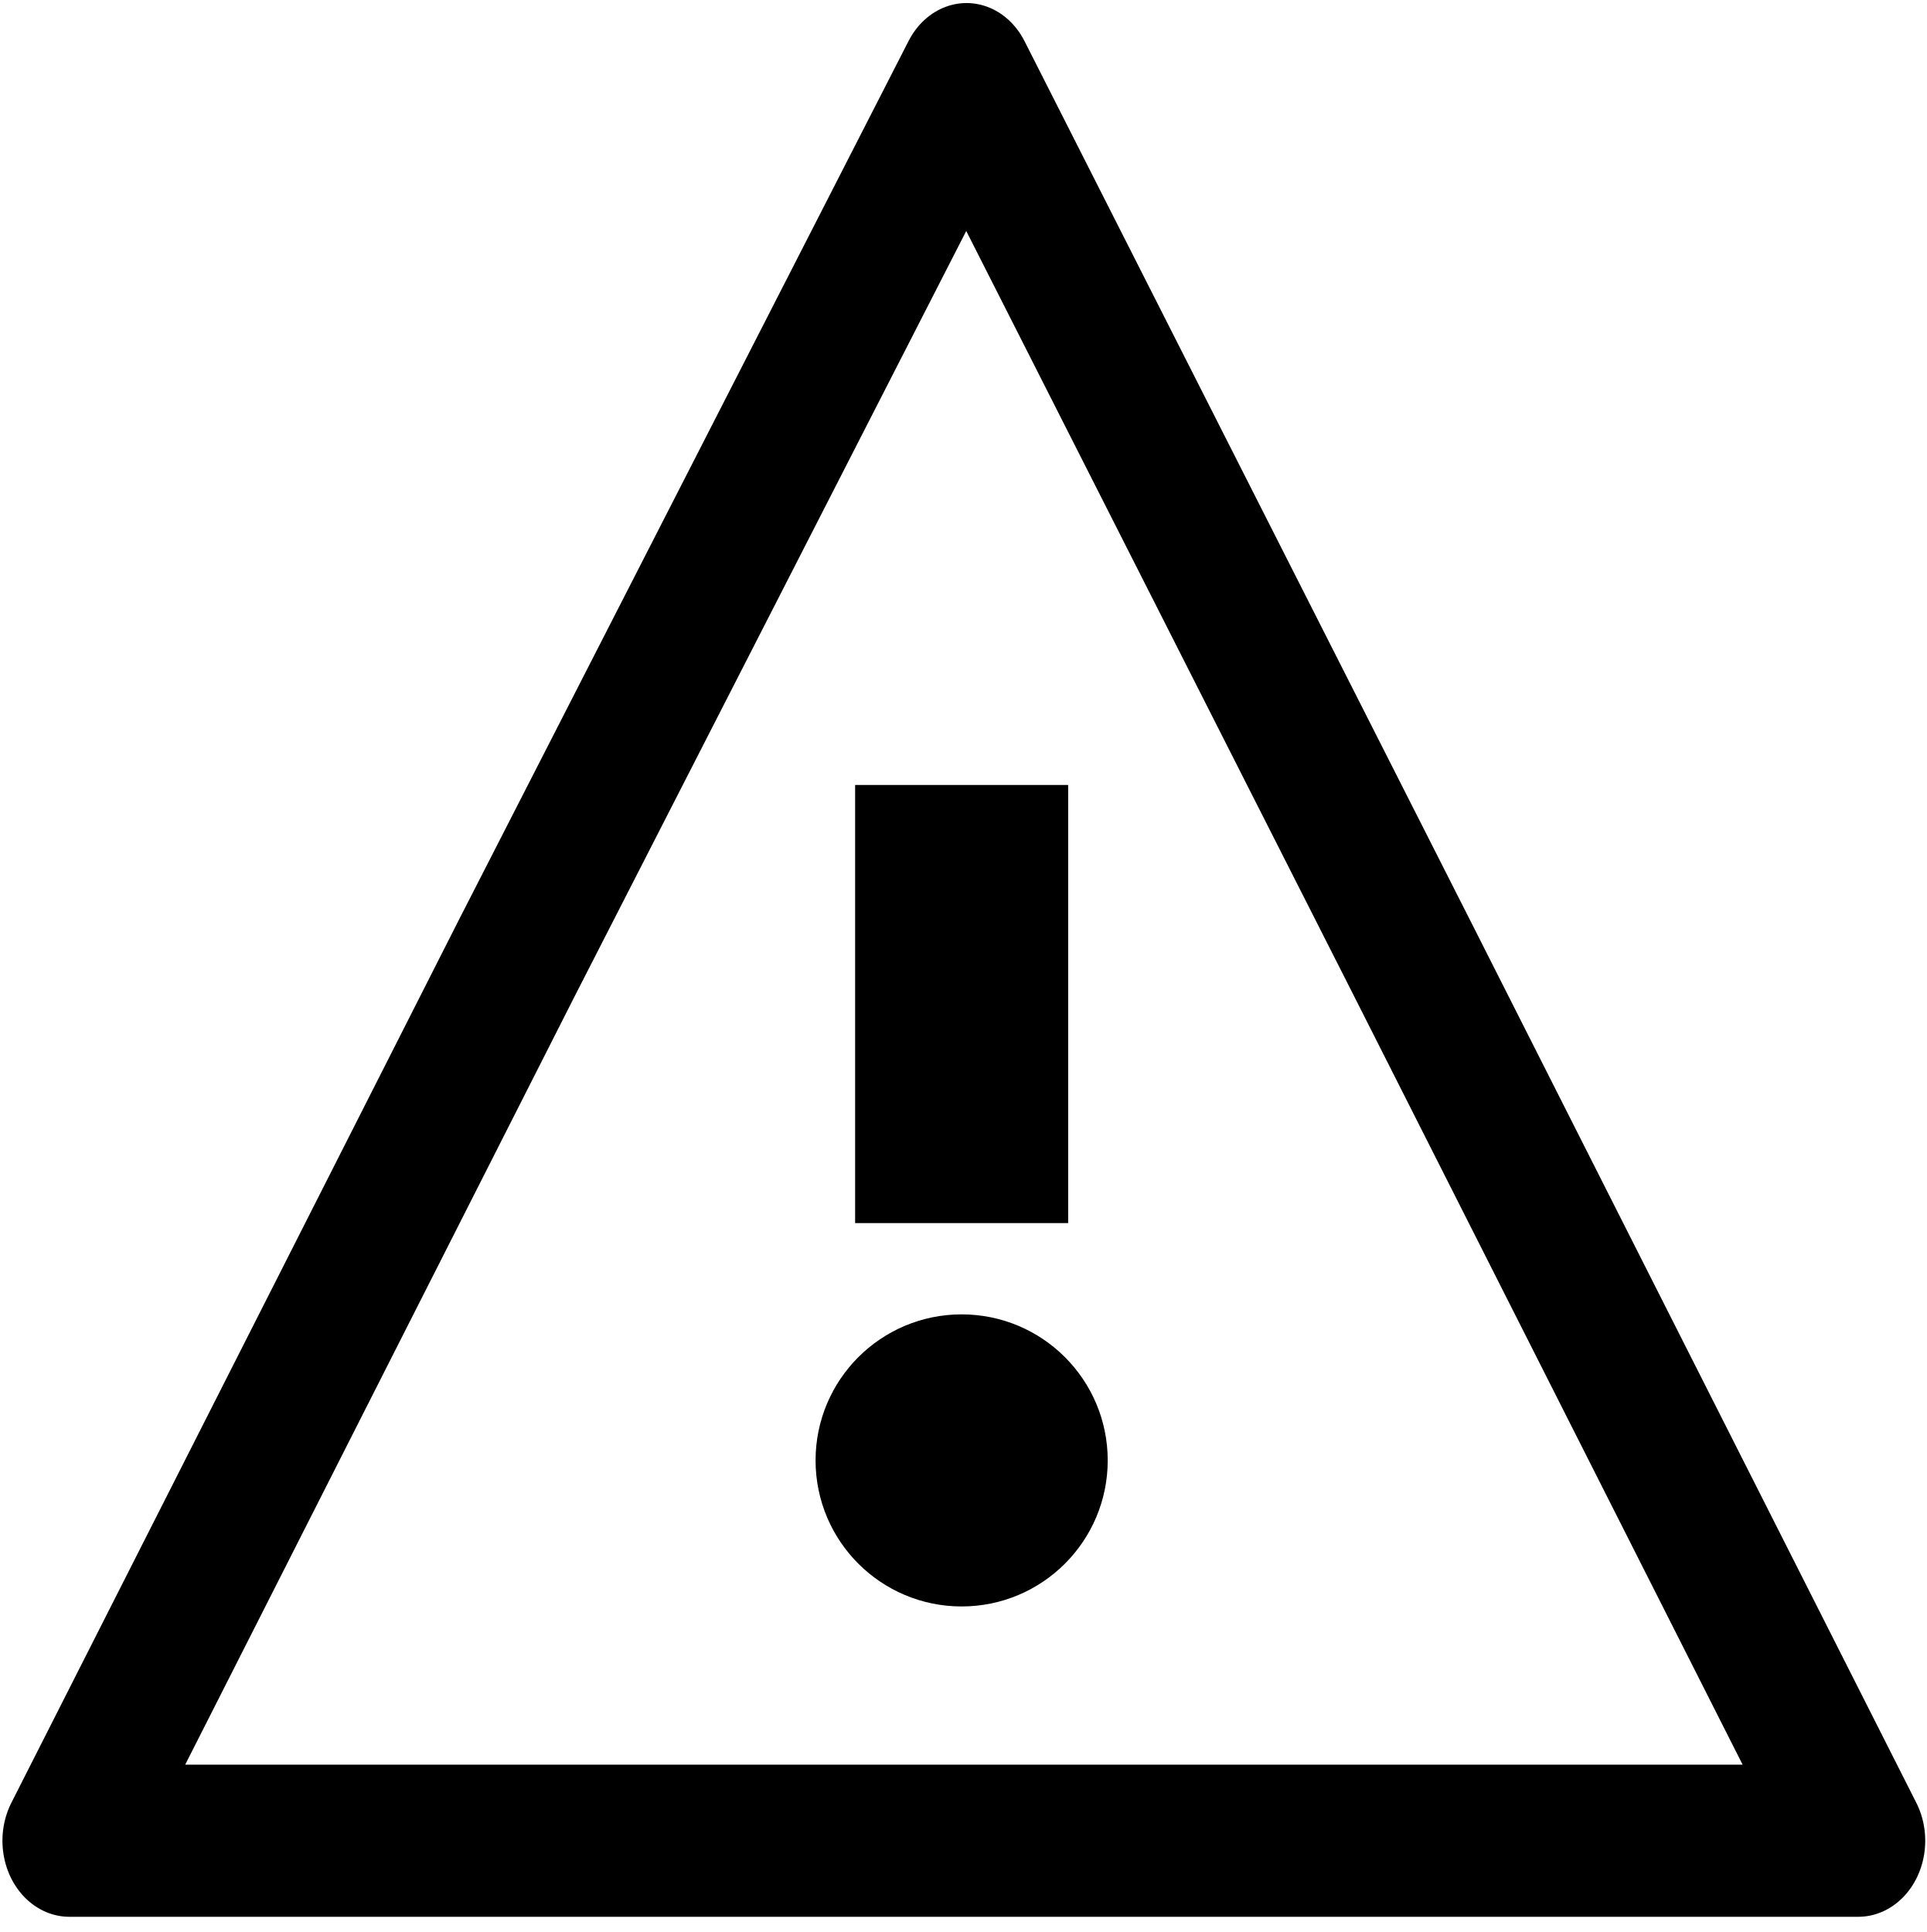
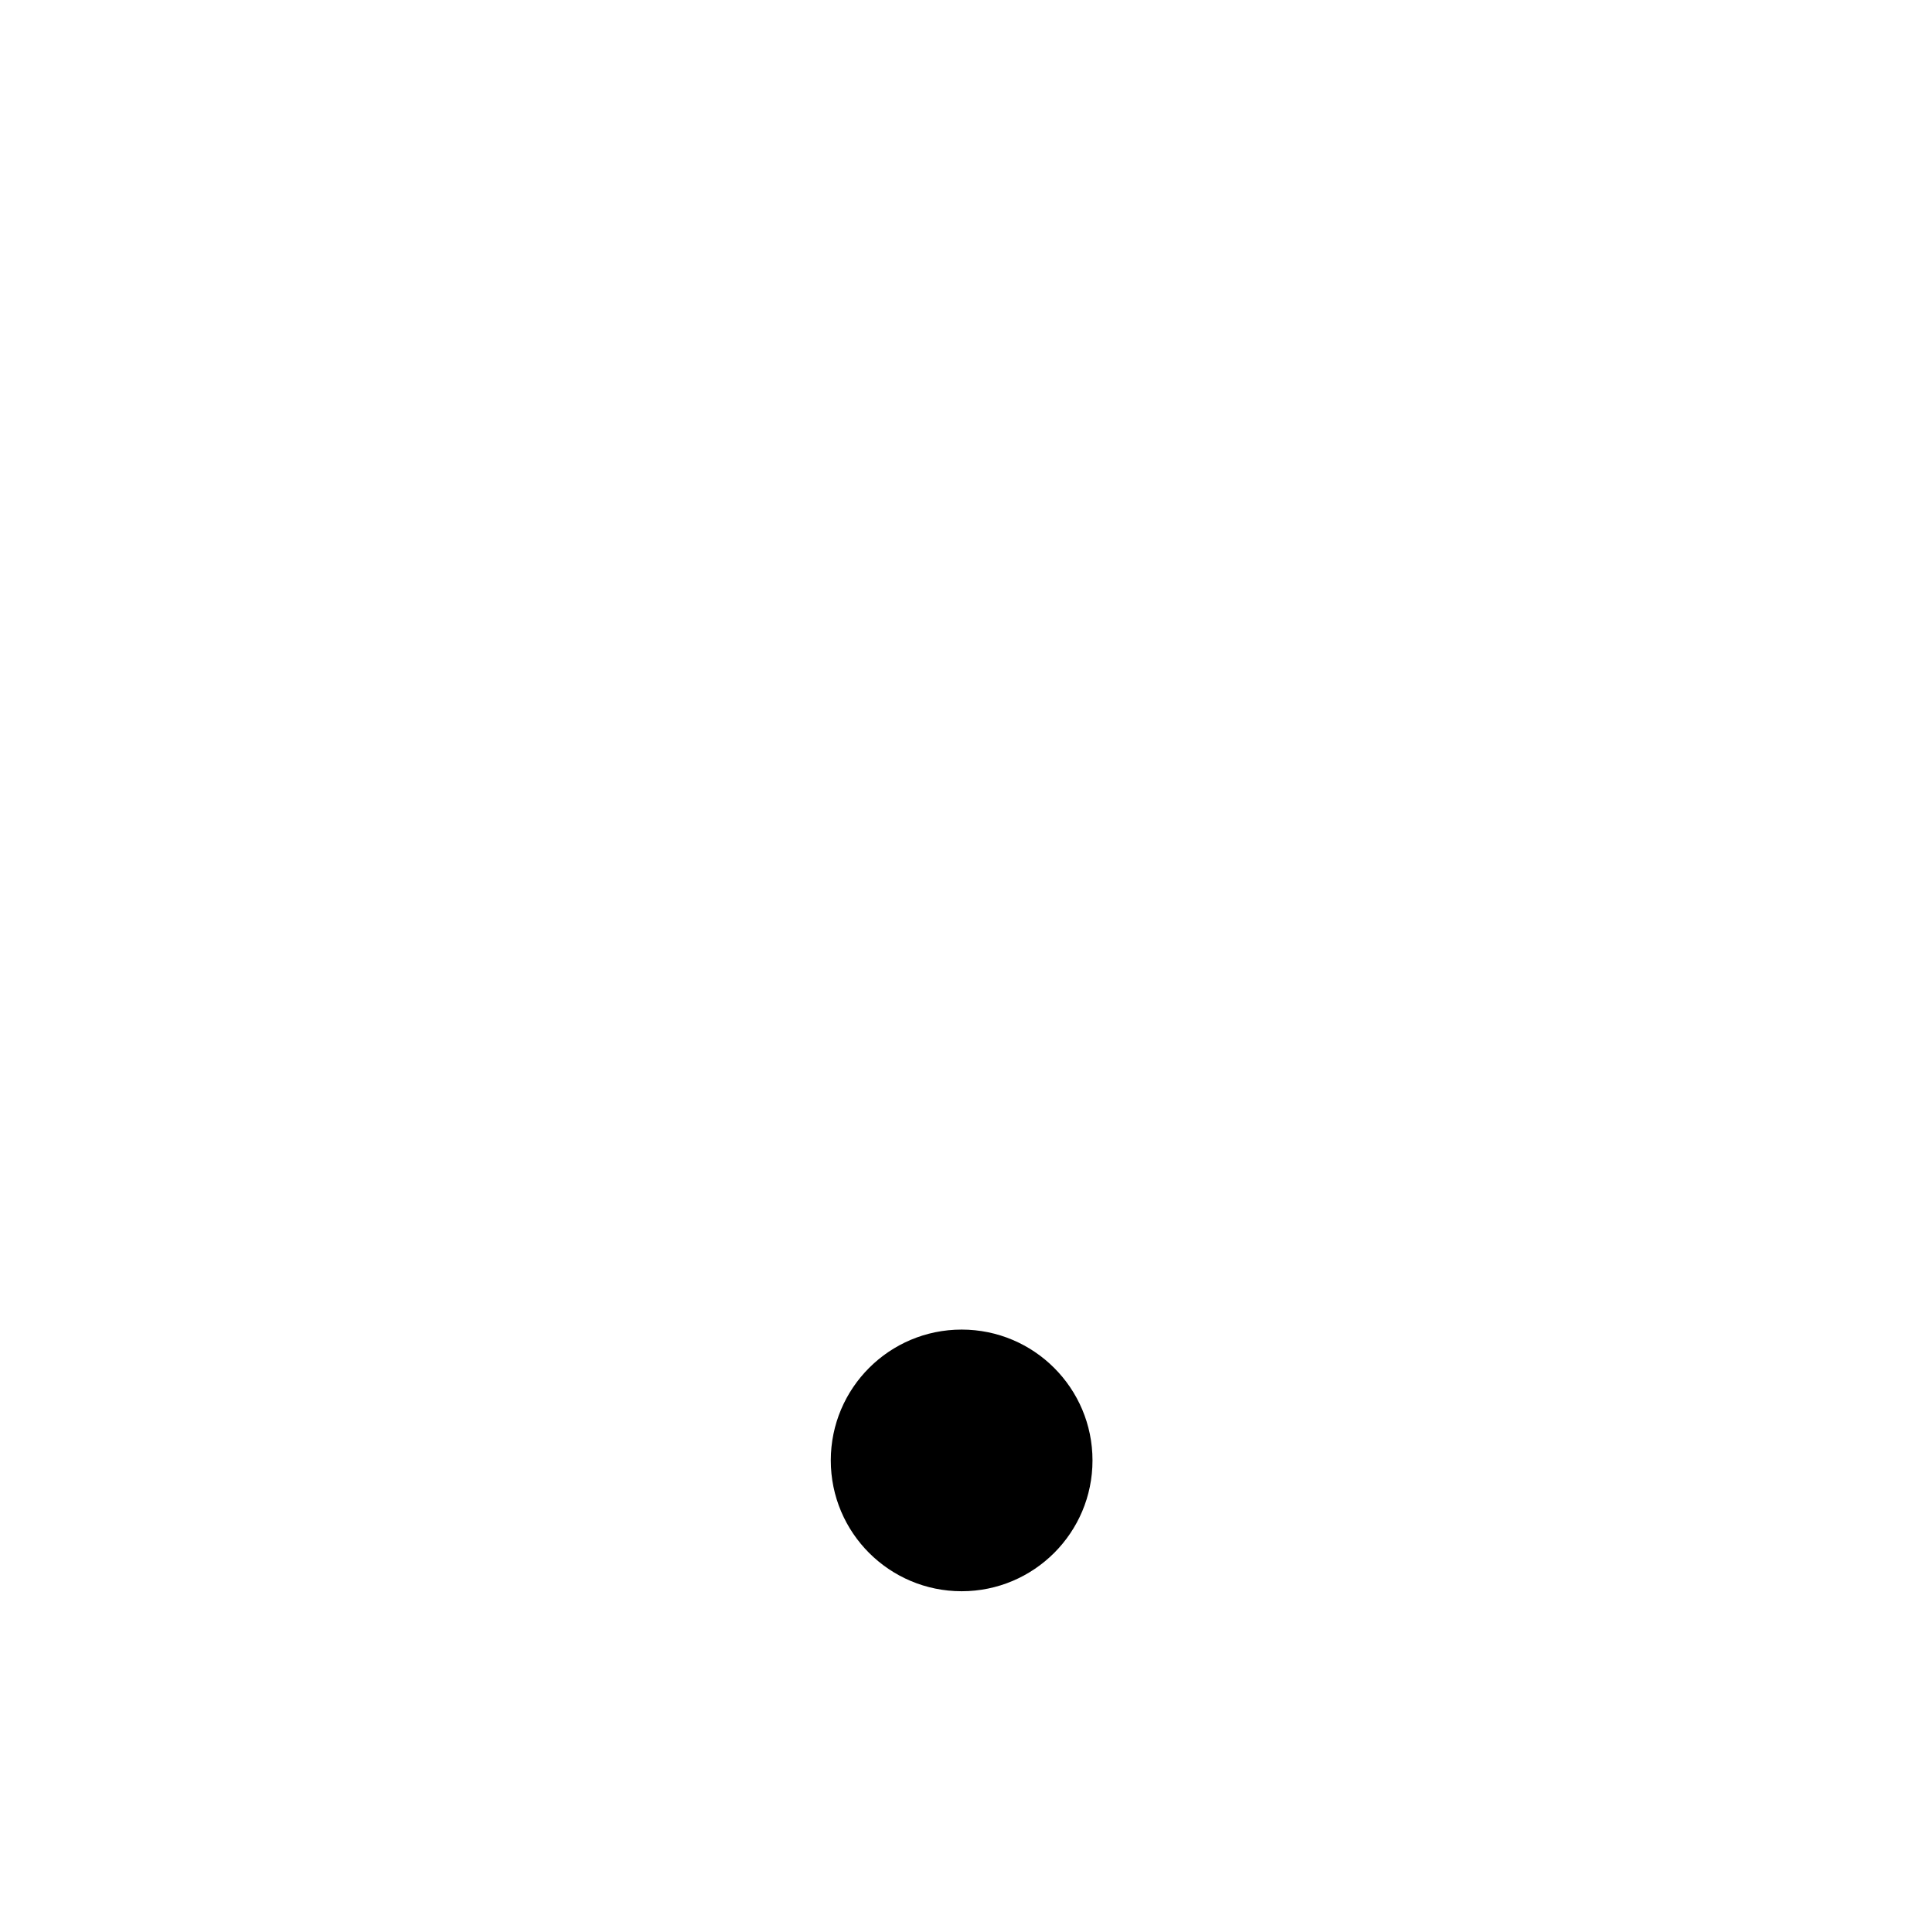
<svg xmlns="http://www.w3.org/2000/svg" viewBox="0 0 63.3 63.5">
-   <circle stroke="black" cx="31.6" cy="48" r="4.3" />
-   <path stroke="black" d="M31.6 25.8v14.4z" style="stroke-width:7" />
-   <path stroke="black" d="M85.3 66H18.5l16.7-29L52 8.1l16.7 29Z" style="fill:none;stroke-width:5;stroke-linejoin:round" transform="matrix(.88 0 0 1 -14 -5.5)" />
+   <circle cx="31.6" cy="48" r="4.3" />
+   <path d="M31.6 25.8v14.4z" style="stroke-width:7" />
+   <path d="M85.3 66H18.5l16.7-29L52 8.1l16.7 29Z" style="fill:none;stroke-width:5;stroke-linejoin:round" transform="matrix(.88 0 0 1 -14 -5.5)" />
</svg>
